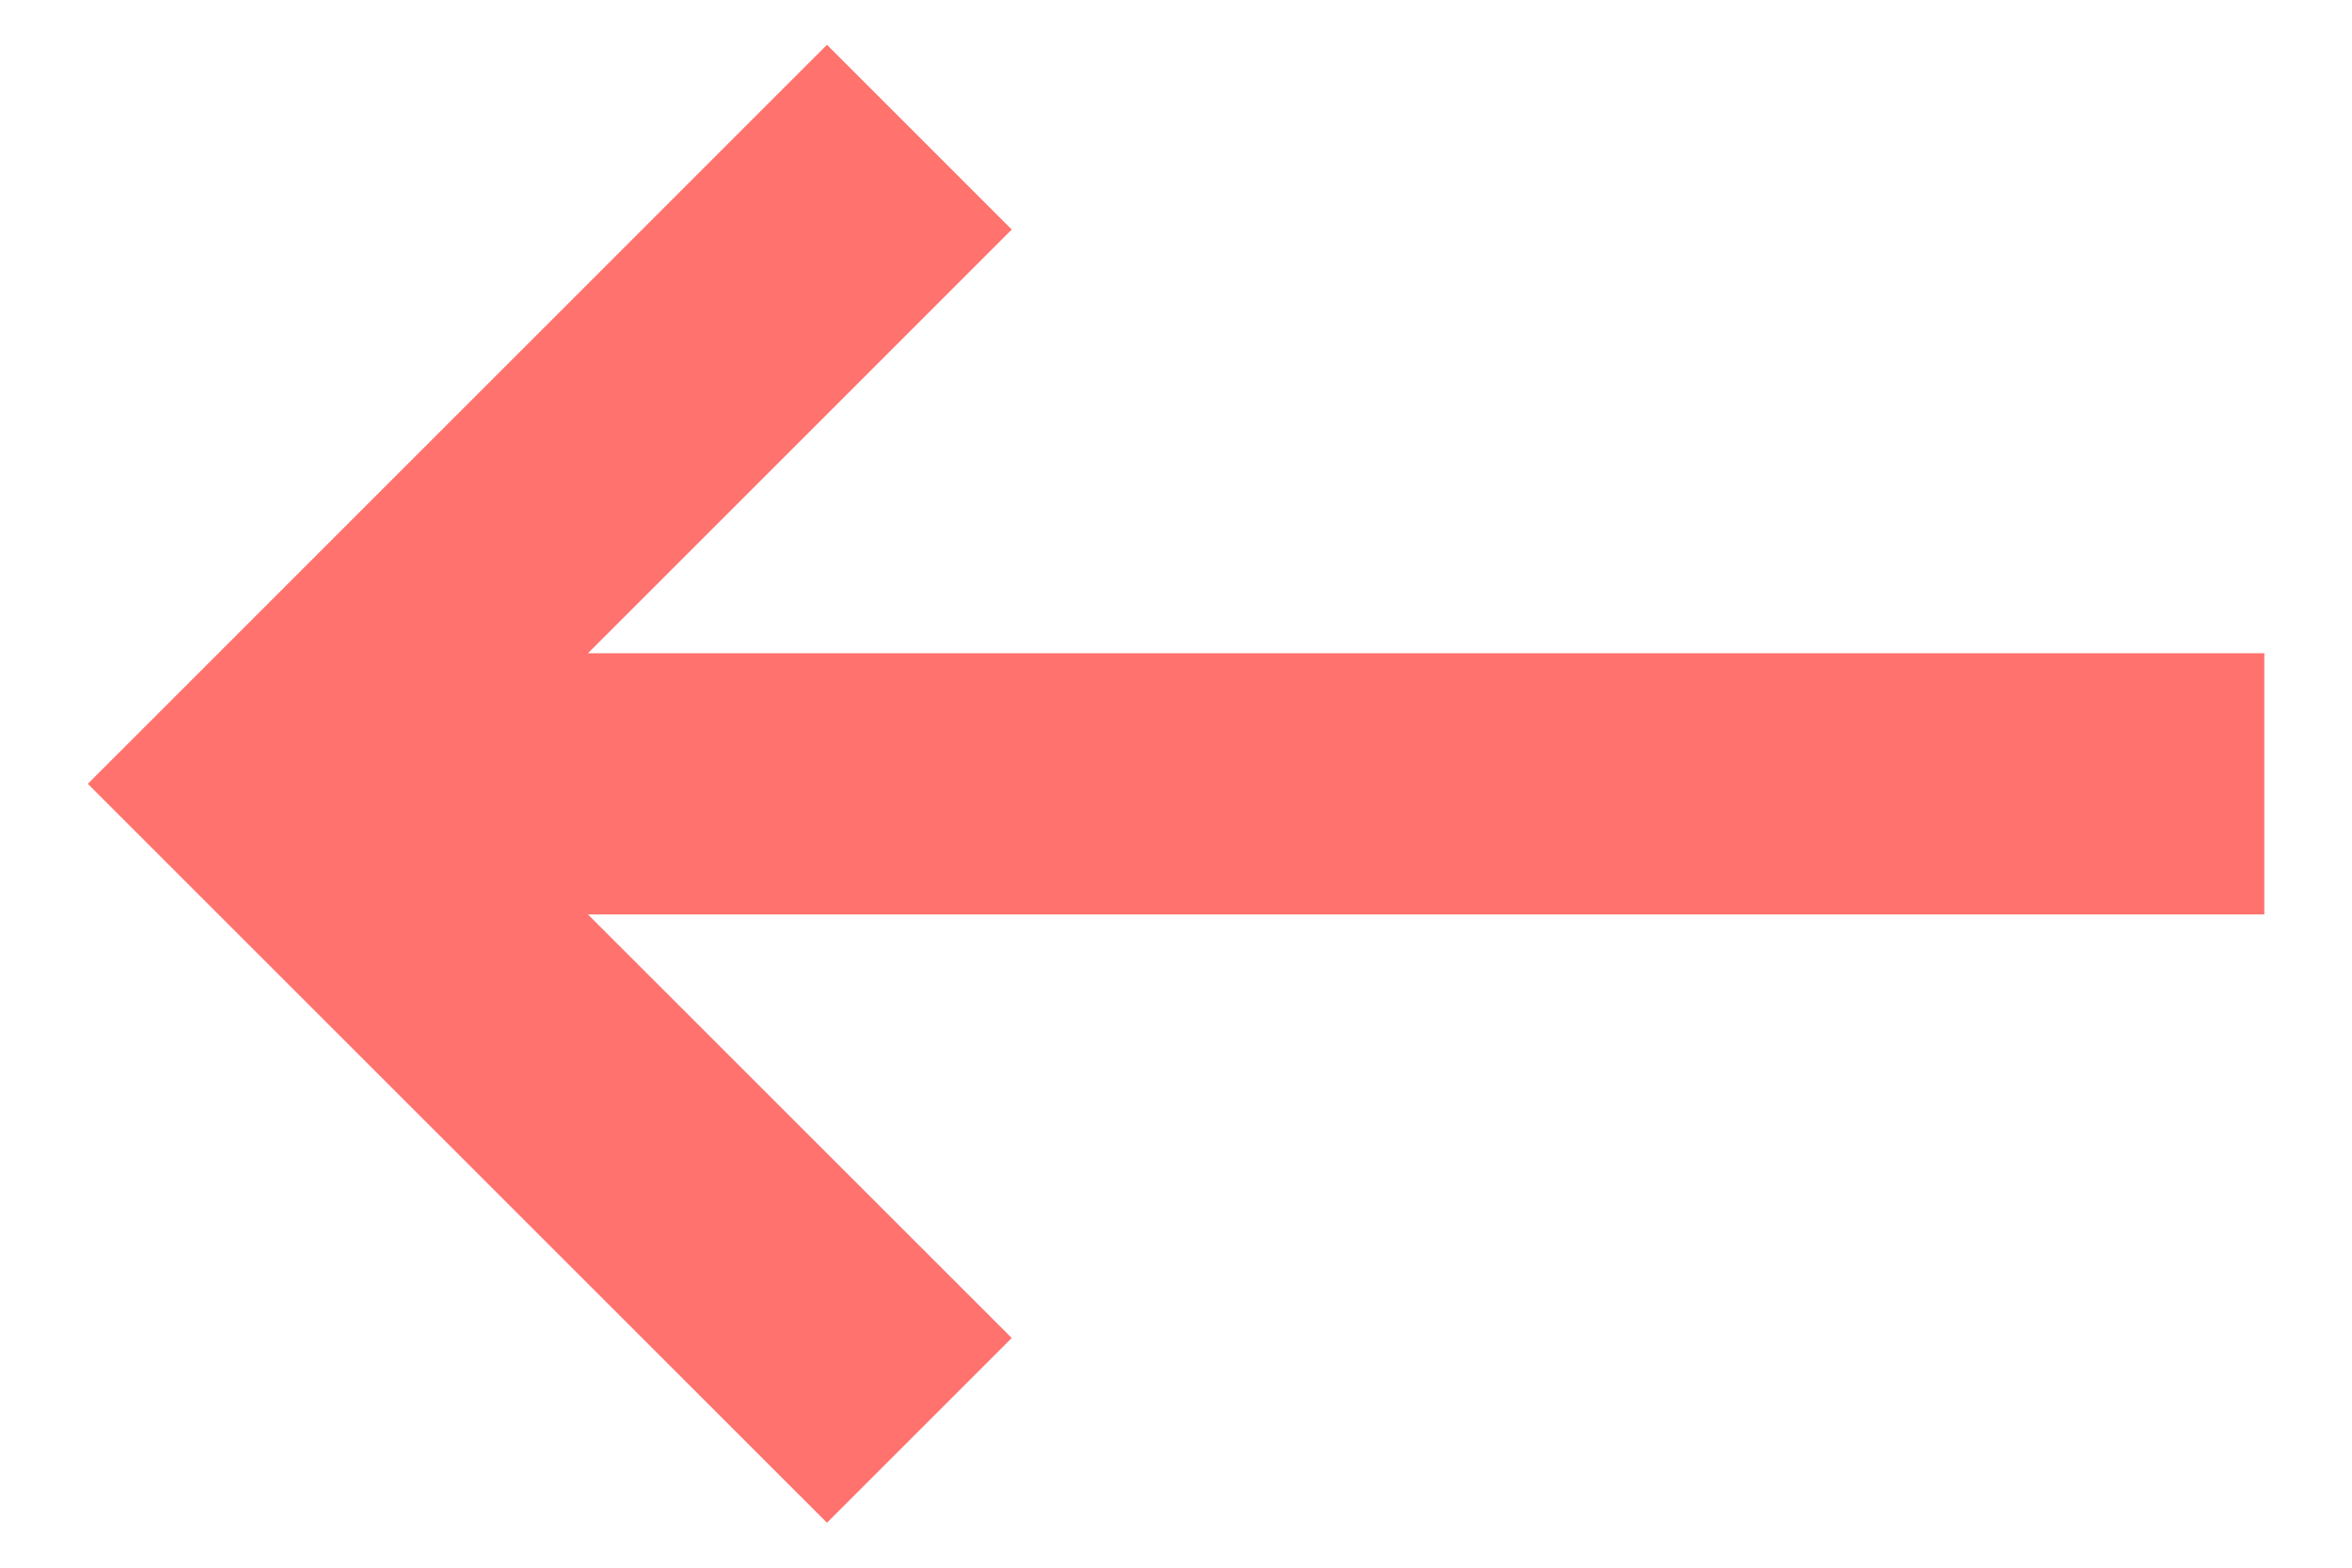
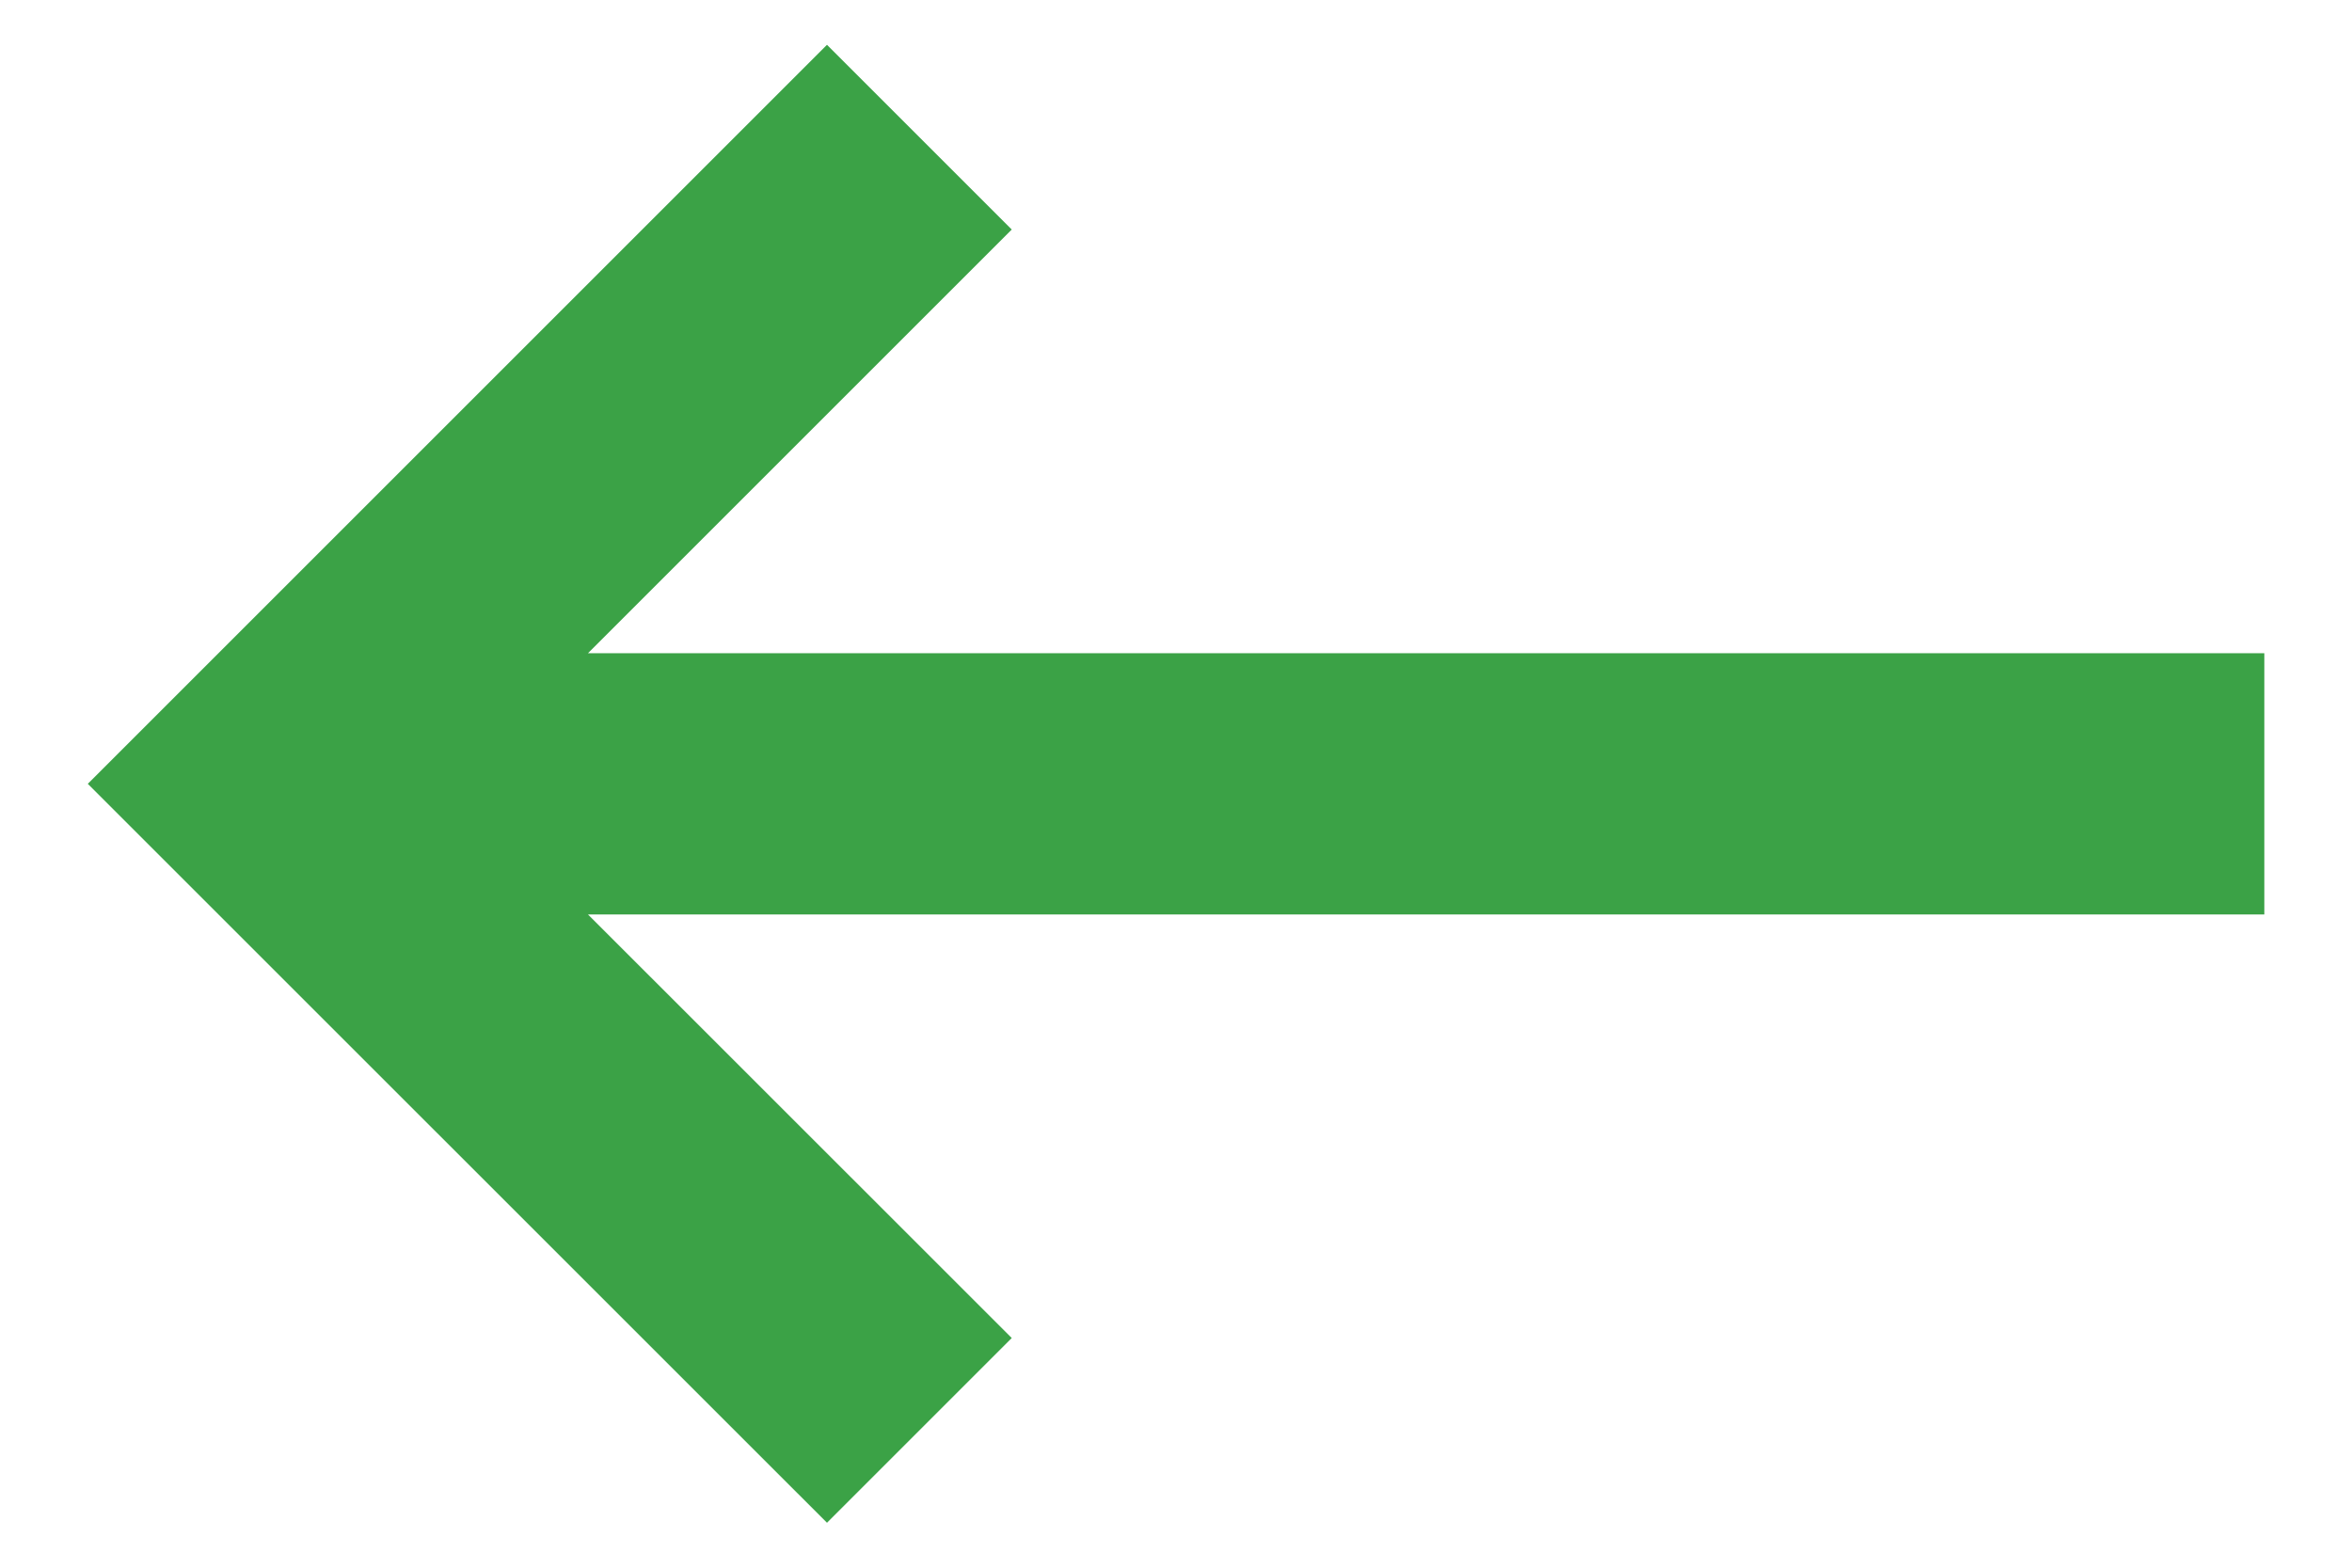
<svg xmlns="http://www.w3.org/2000/svg" width="18" height="12" viewBox="0 0 18 12" fill="none">
-   <path d="M17.329 5V7L4.5 7L7.743 10.242L6.329 11.656L0.672 6L6.329 0.343L7.743 1.757L4.5 5L17.329 5Z" fill="#FF726E" />
+   <path d="M17.329 5V7L4.5 7L7.743 10.242L6.329 11.656L0.672 6L6.329 0.343L7.743 1.757L4.5 5L17.329 5Z" fill="#3ba246" />
</svg>
